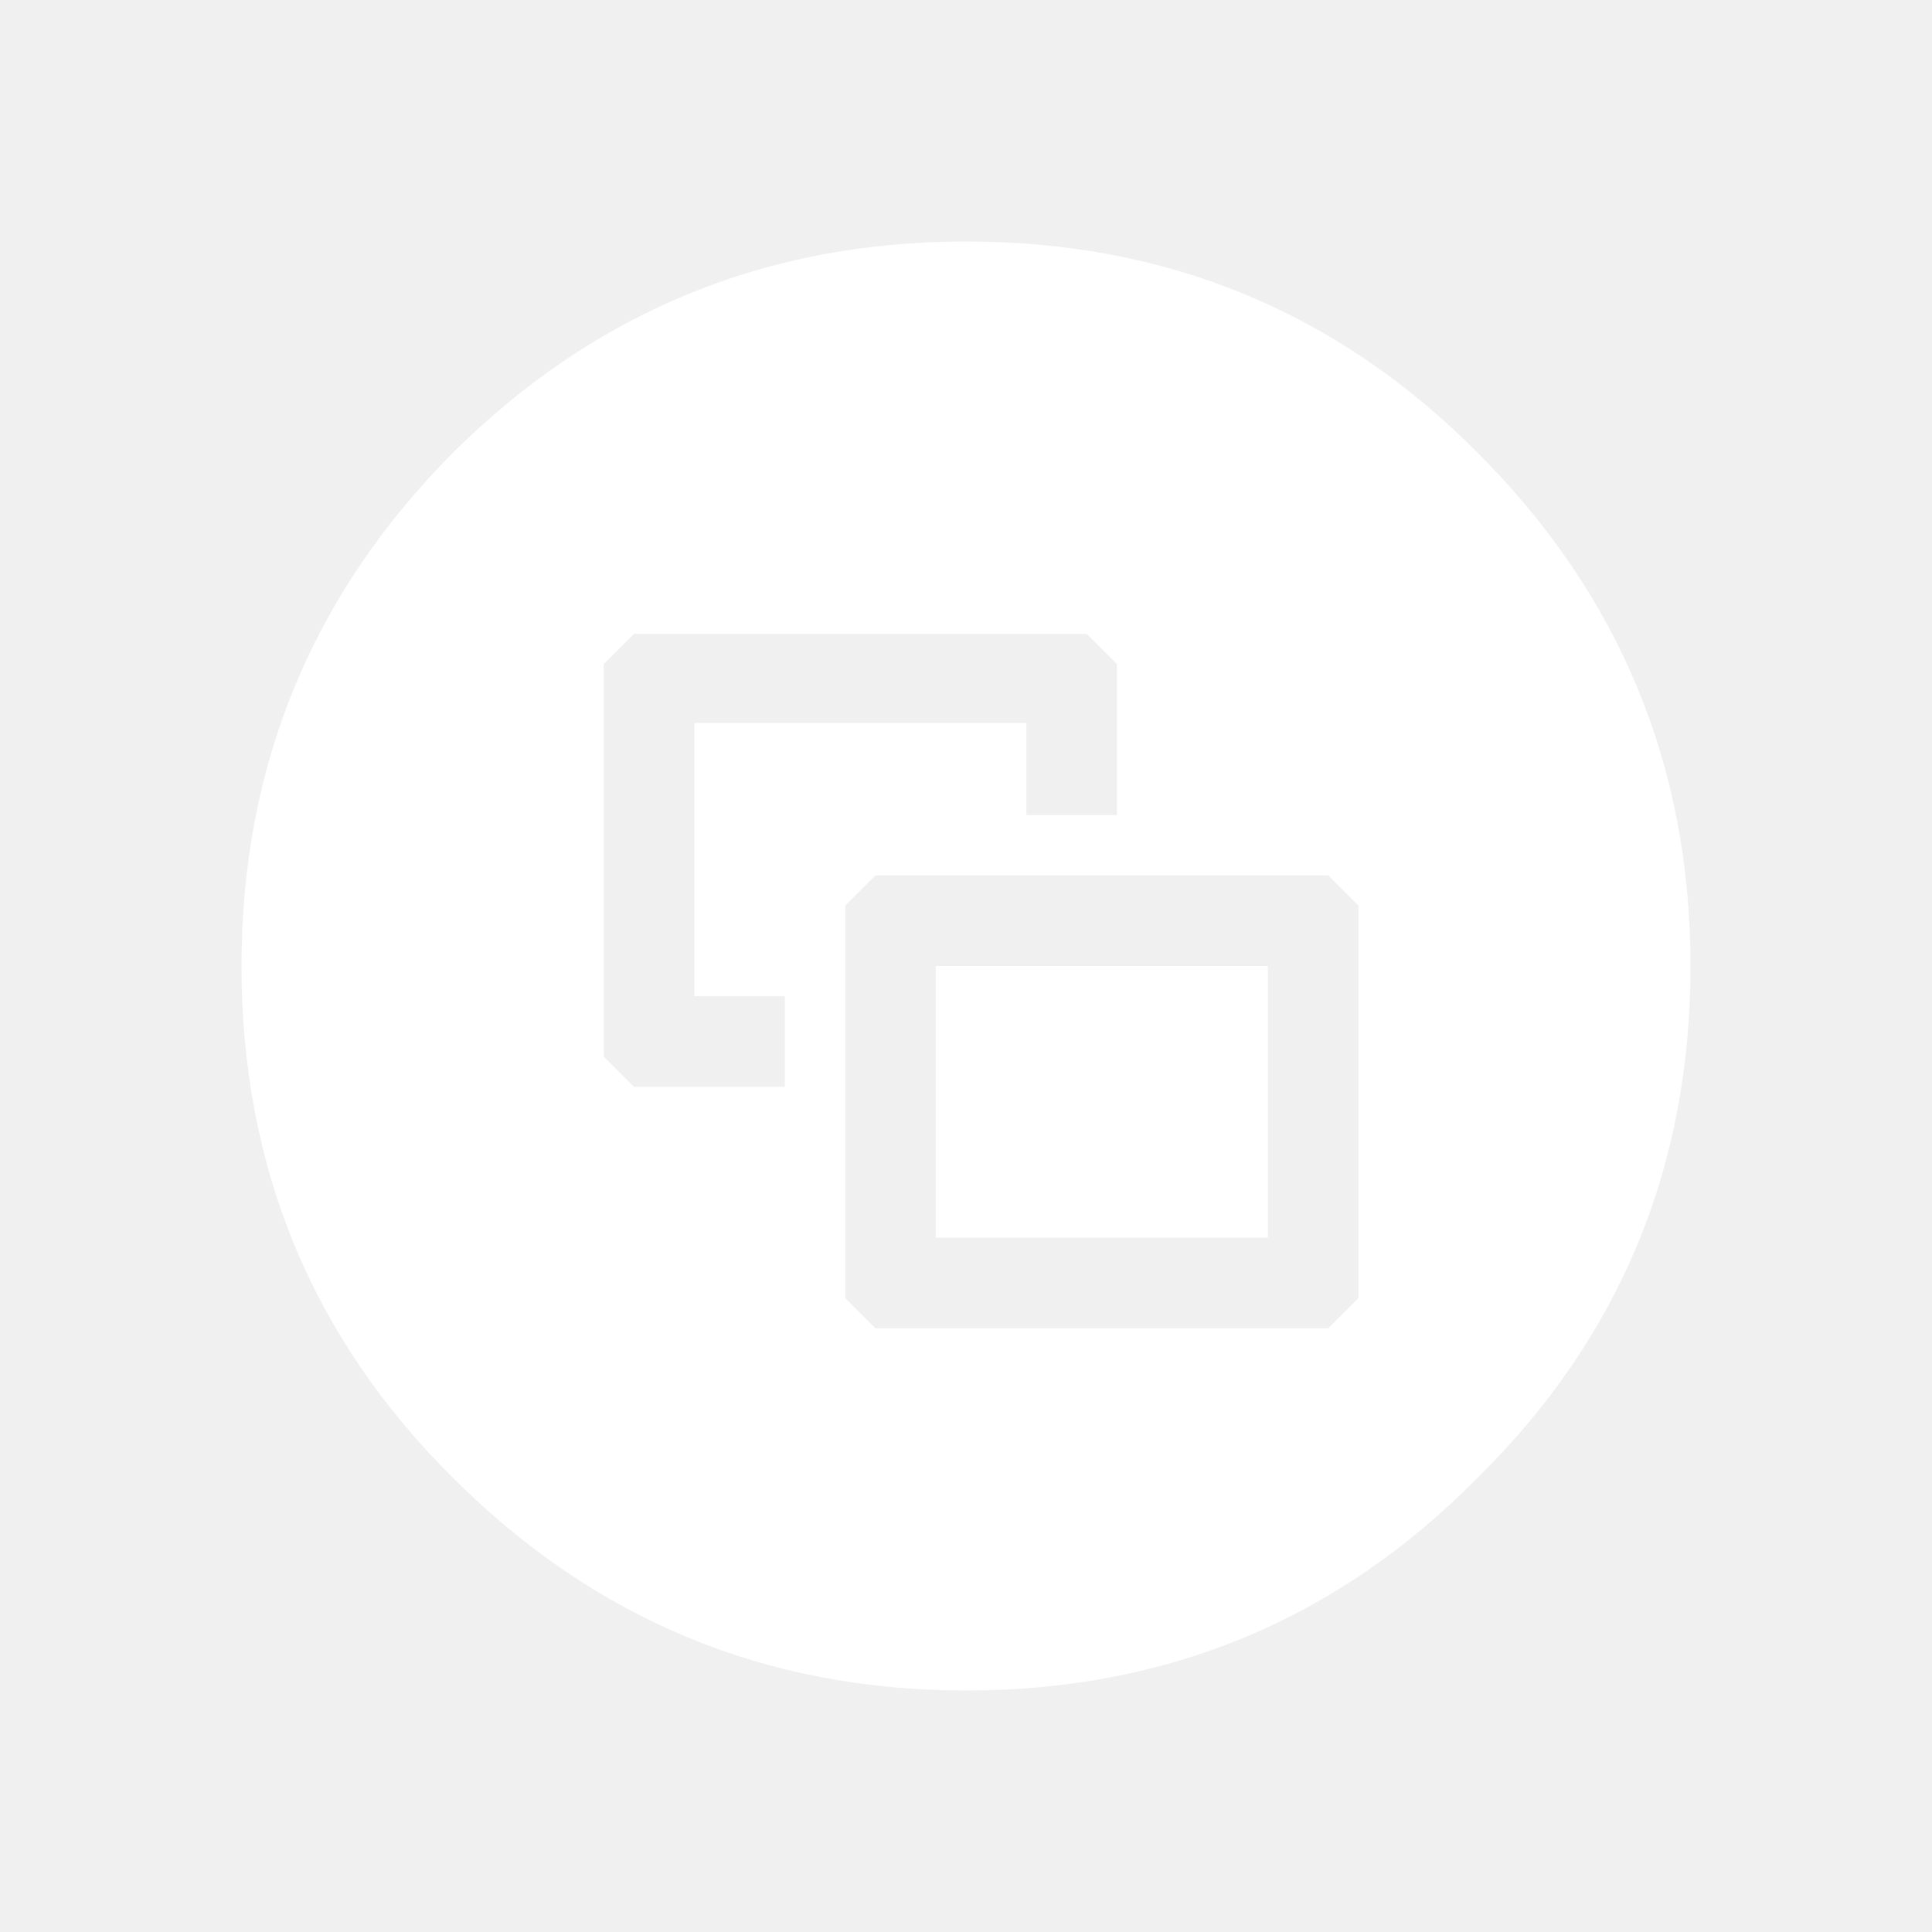
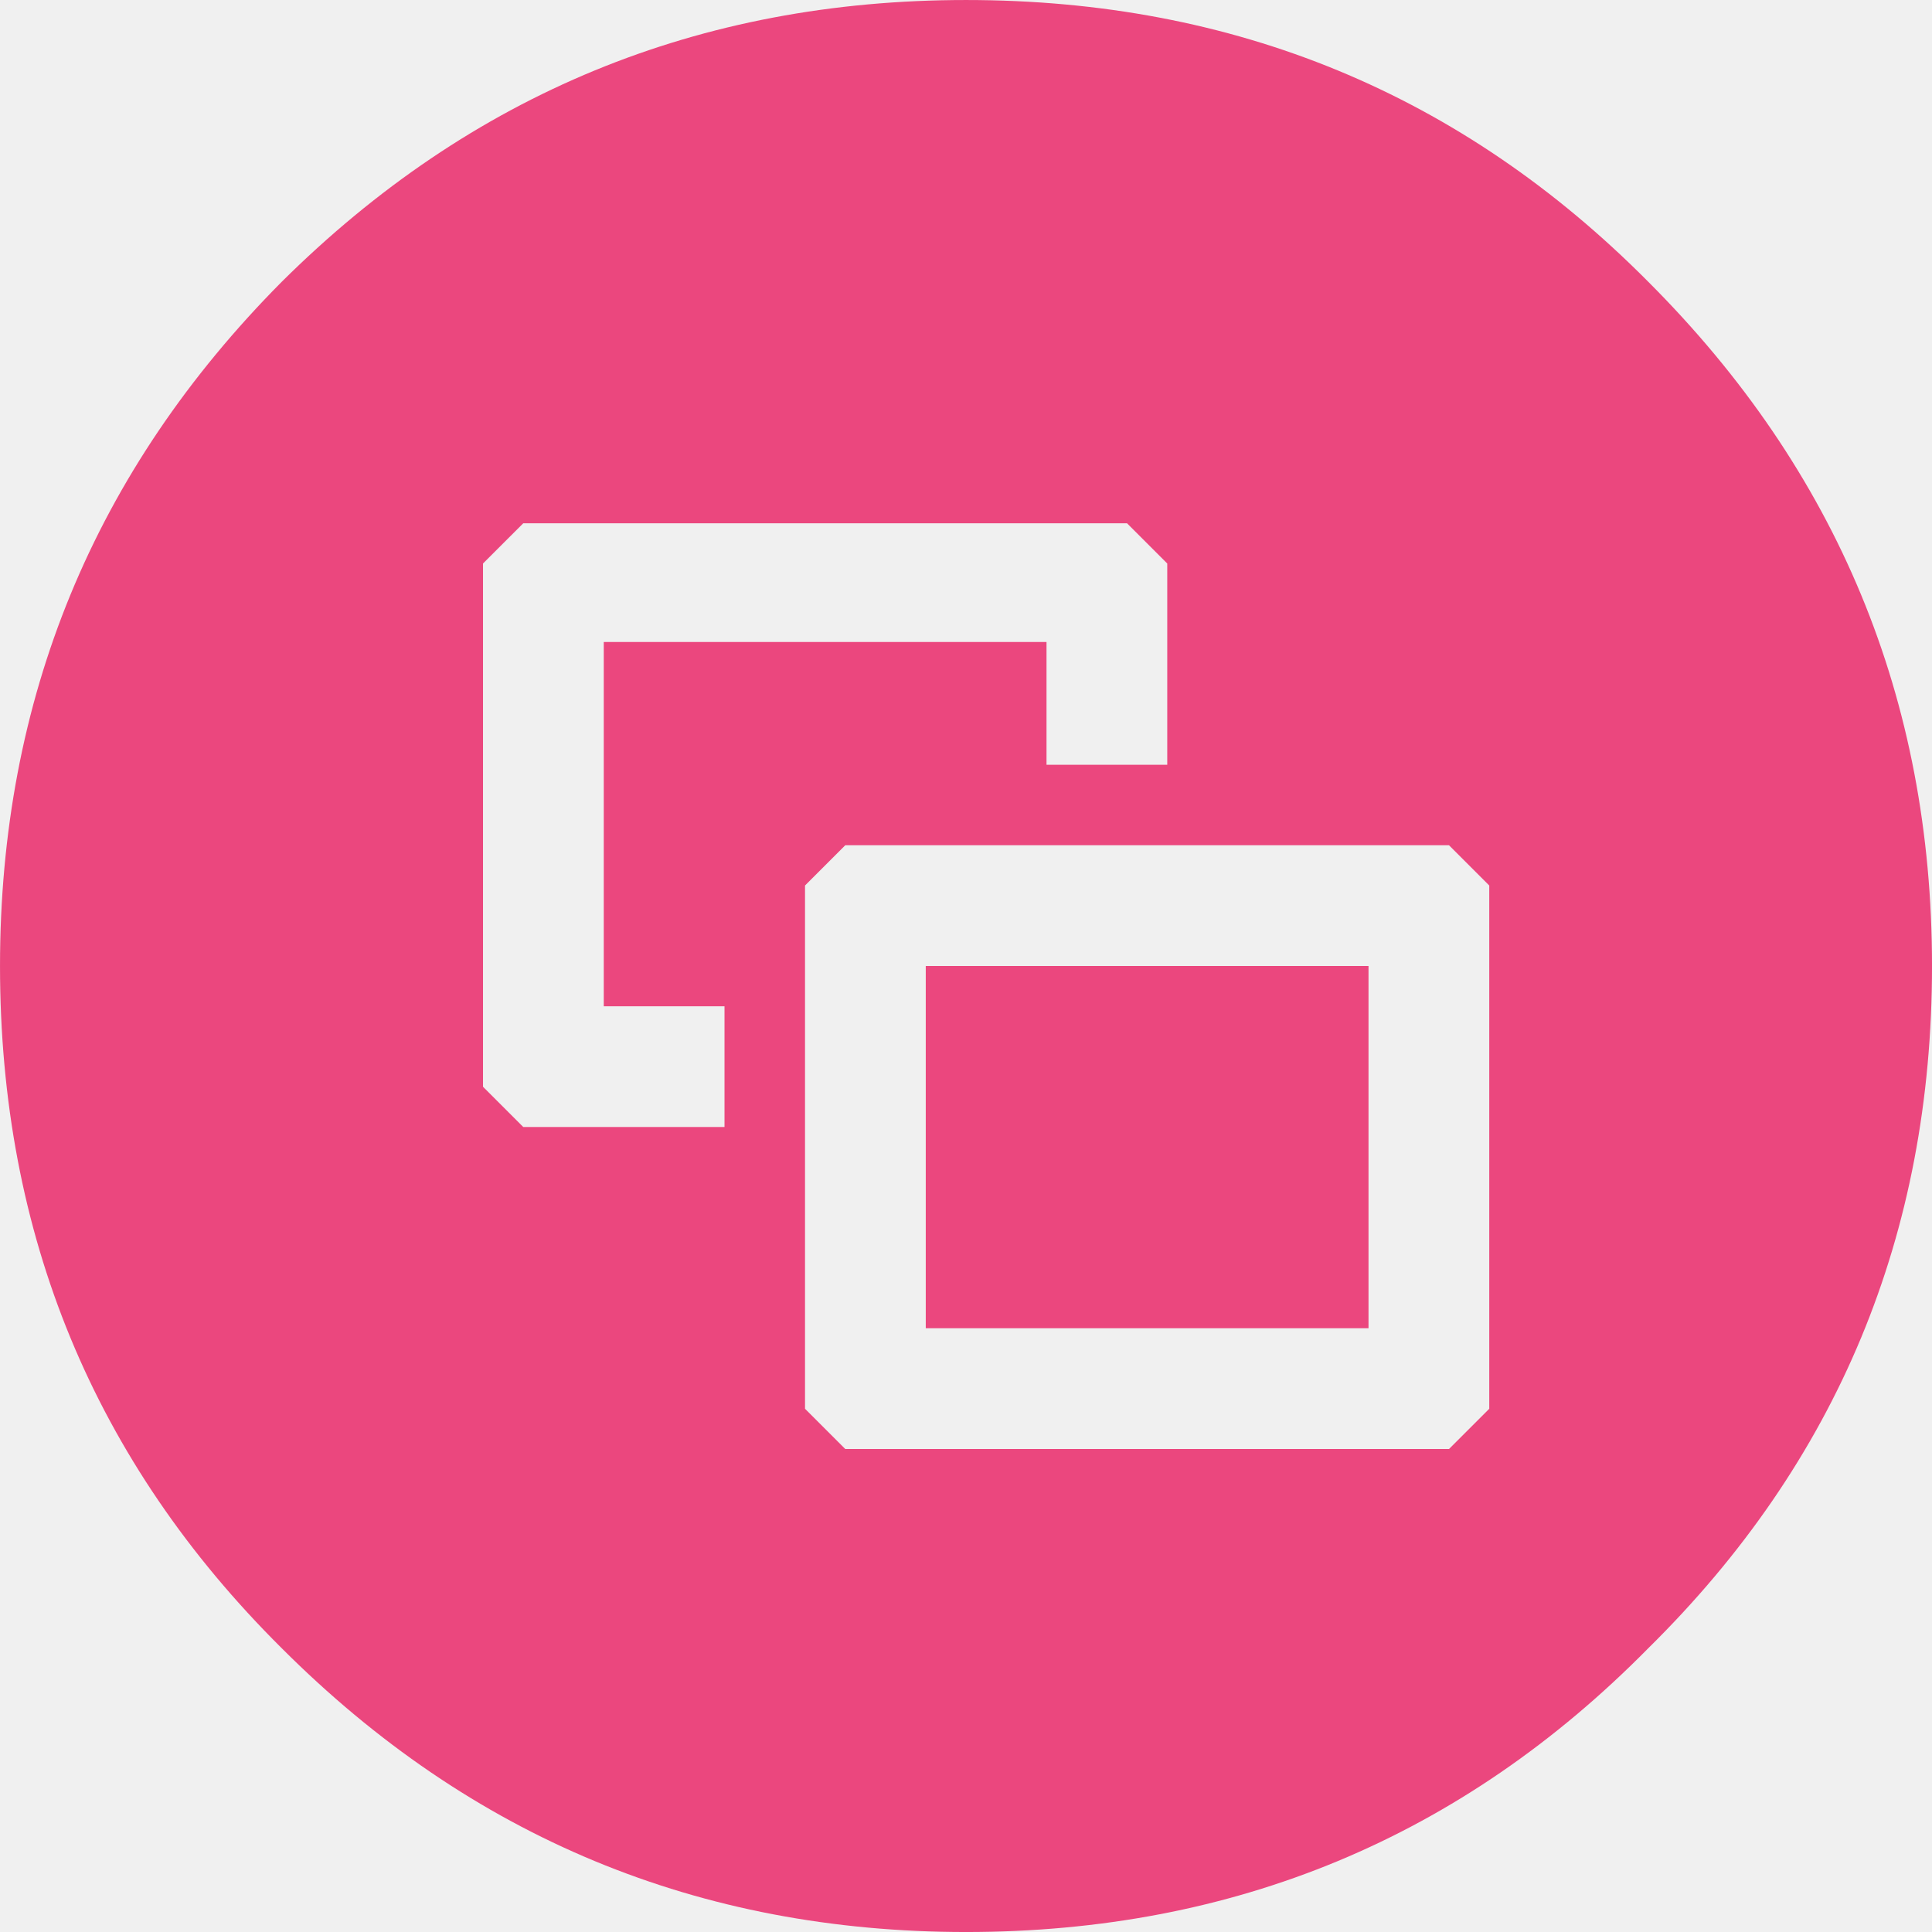
- <svg xmlns="http://www.w3.org/2000/svg" width="64" height="64">
-   <defs />
-   <g>
-     <path stroke="none" fill="#FFFFFF" d="M28 43 L29 44 44 44 45 43 45 30 44 29 29 29 28 30 28 43 M20 35 L21 36 26 36 26 33 23 33 23 23.95 34 23.95 34 27 37 27 37 22 36 21 21 21 20 22 20 35 M56 32 Q56 42 48.95 48.95 42 56 32 56 22.05 56 15 48.95 8 42 8 32 8 22.05 15 15 22.05 8 32 8 42 8 48.95 15 56 22.05 56 32 M42 32 L42 41 31 41 31 32 42 32" />
+ <svg xmlns="http://www.w3.org/2000/svg" width="37.62" height="37.62" version="1.1" id="svg10468">
+   <defs id="defs10462" />
+   <g id="g10466" transform="matrix(0.78375,0,0,0.78375,1.73,1.73)">
+     <path stroke="none" fill="#FFFFFF" d="m 17.793,32.793 1,1 h 15 l 1,-1 v -13 l -1,-1 h -15 l -1,1 v 13 m -8,-8 1,1 h 5 v -3 h -3 v -9.05 h 11 v 3.05 h 3 v -5 l -1,-1 h -15 l -1,1 v 13 m 36,-3 q 0,10 -7.05,16.95 -6.95,7.05 -16.95,7.05 -9.95,0 -17,-7.05 -7,-6.95 -7,-16.95 0,-9.95 7,-17 7.05,-7 17,-7 10,0 16.95,7 7.05,7.05 7.05,17 m -14,0 v 9 h -11 v -9 h 11" id="path10464" style="fill:#eb477e;fill-opacity:1" />
  </g>
</svg>
